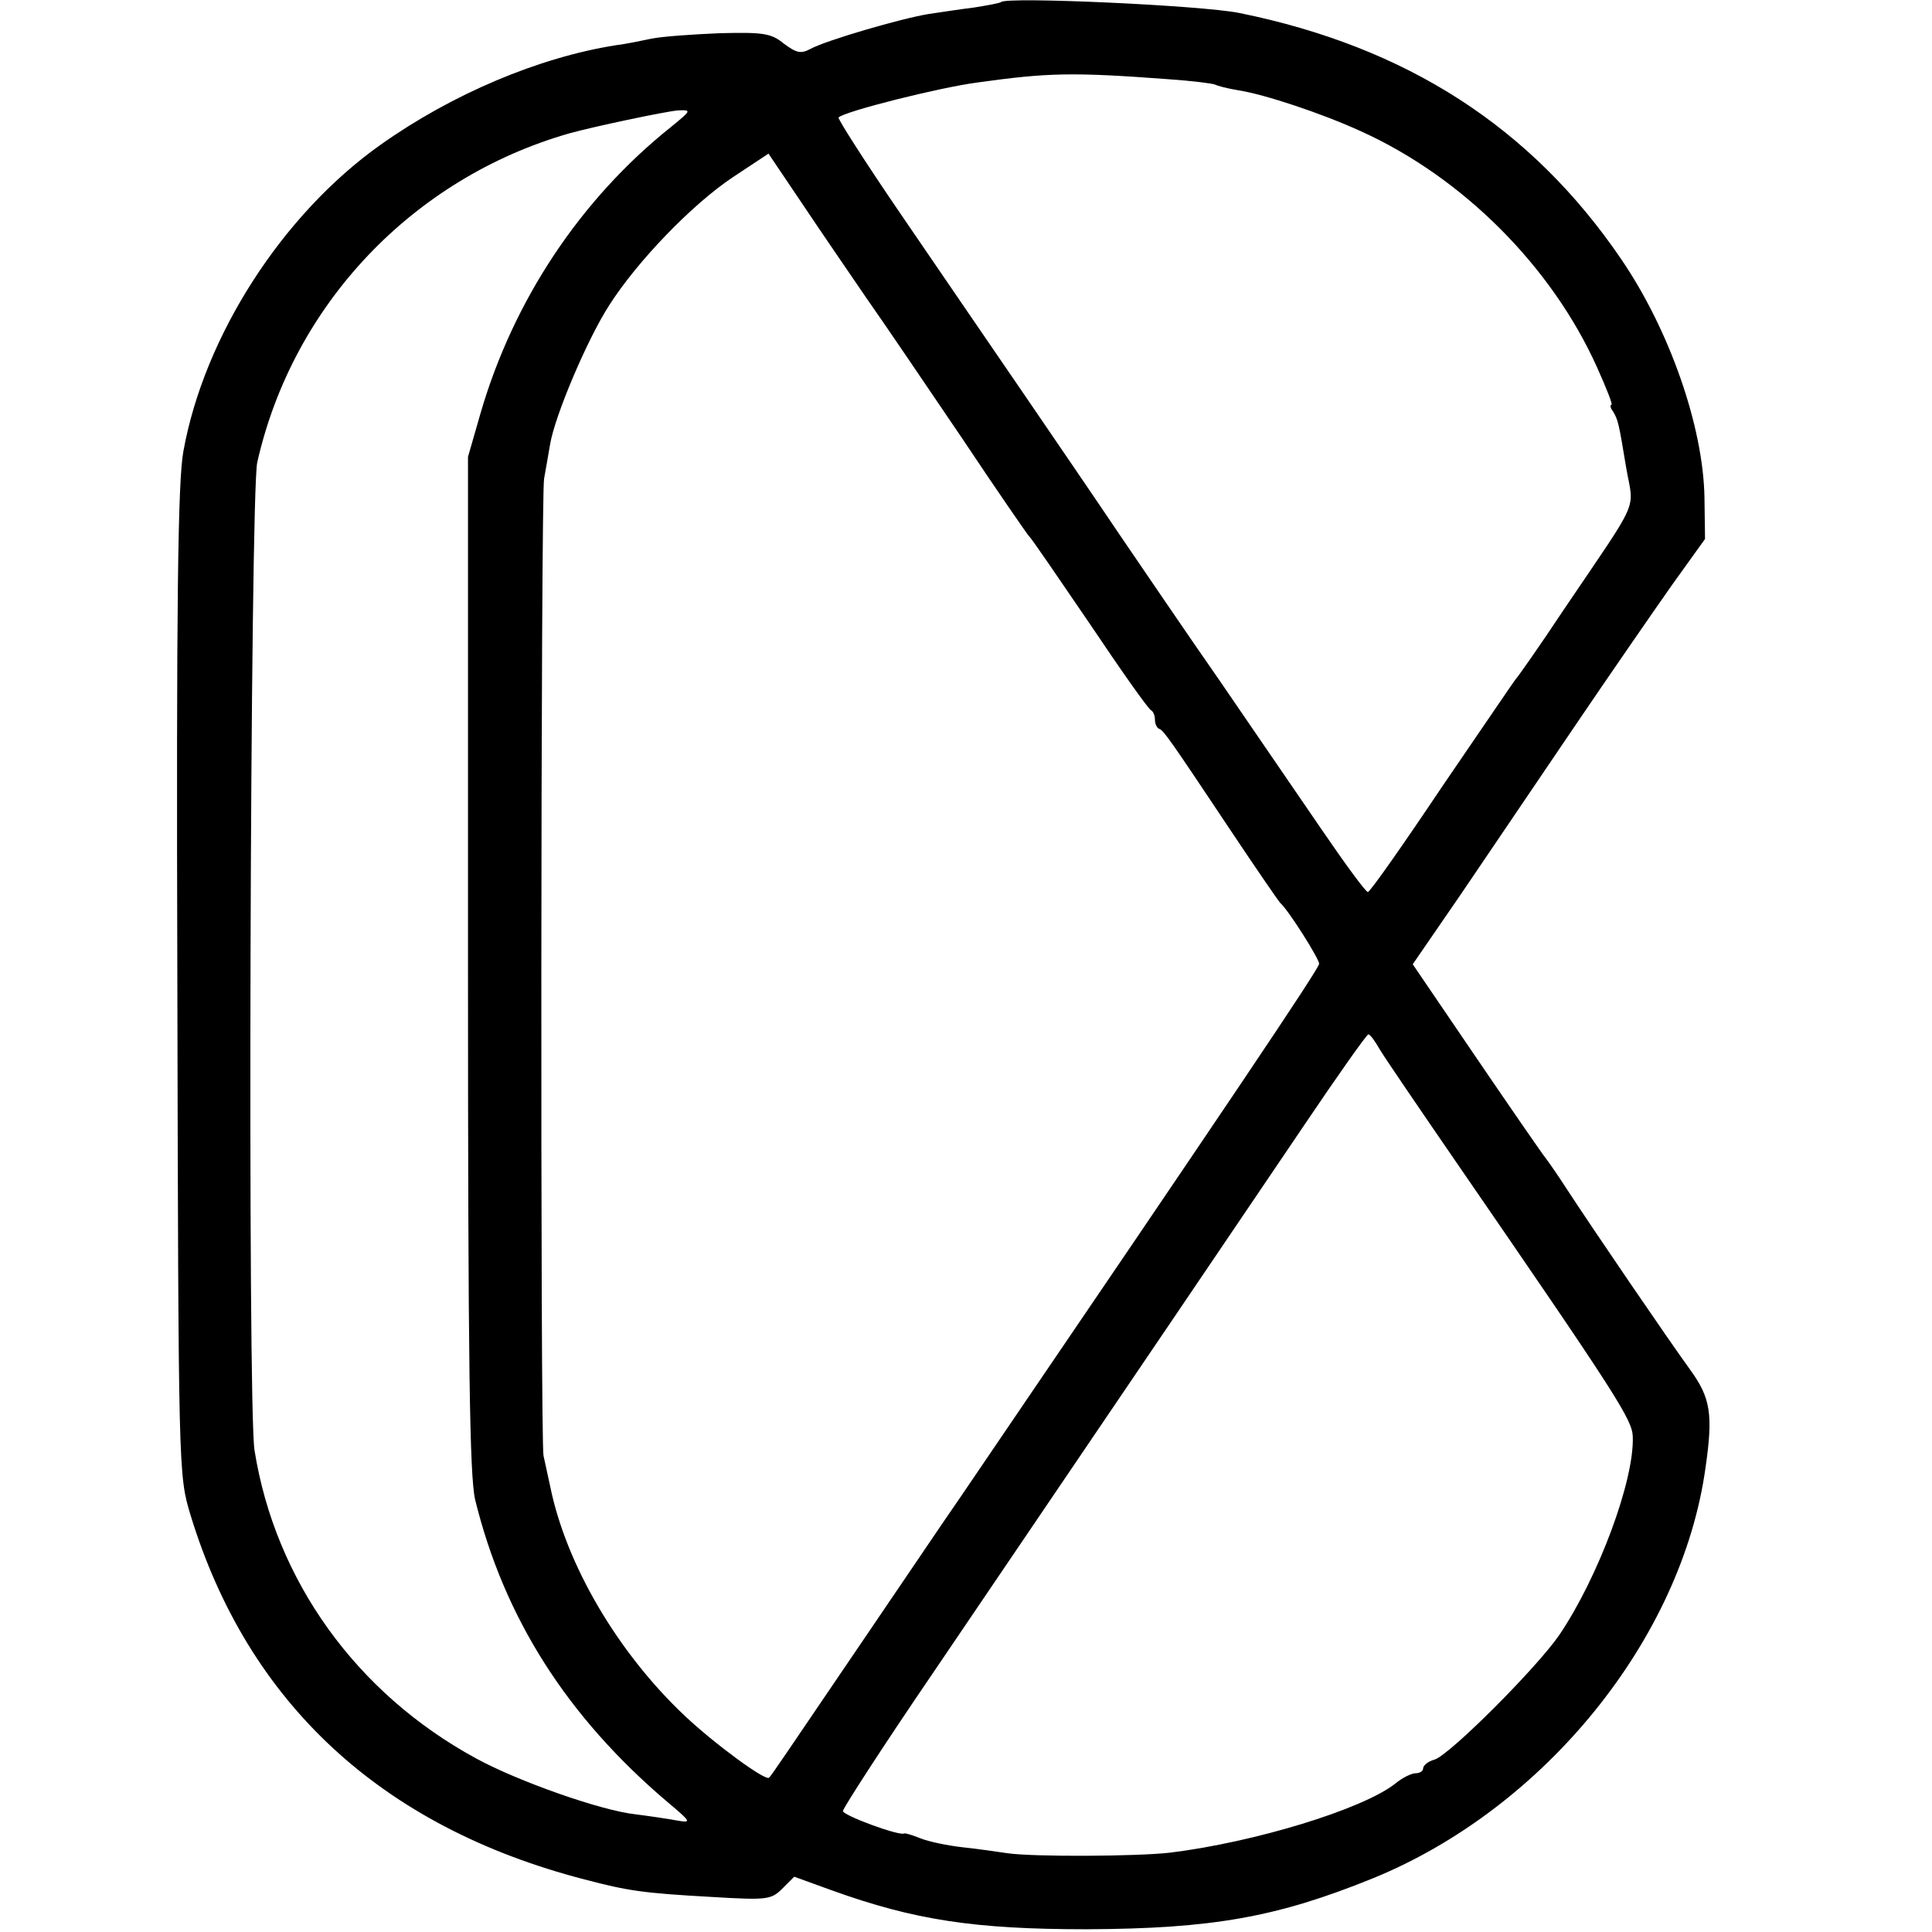
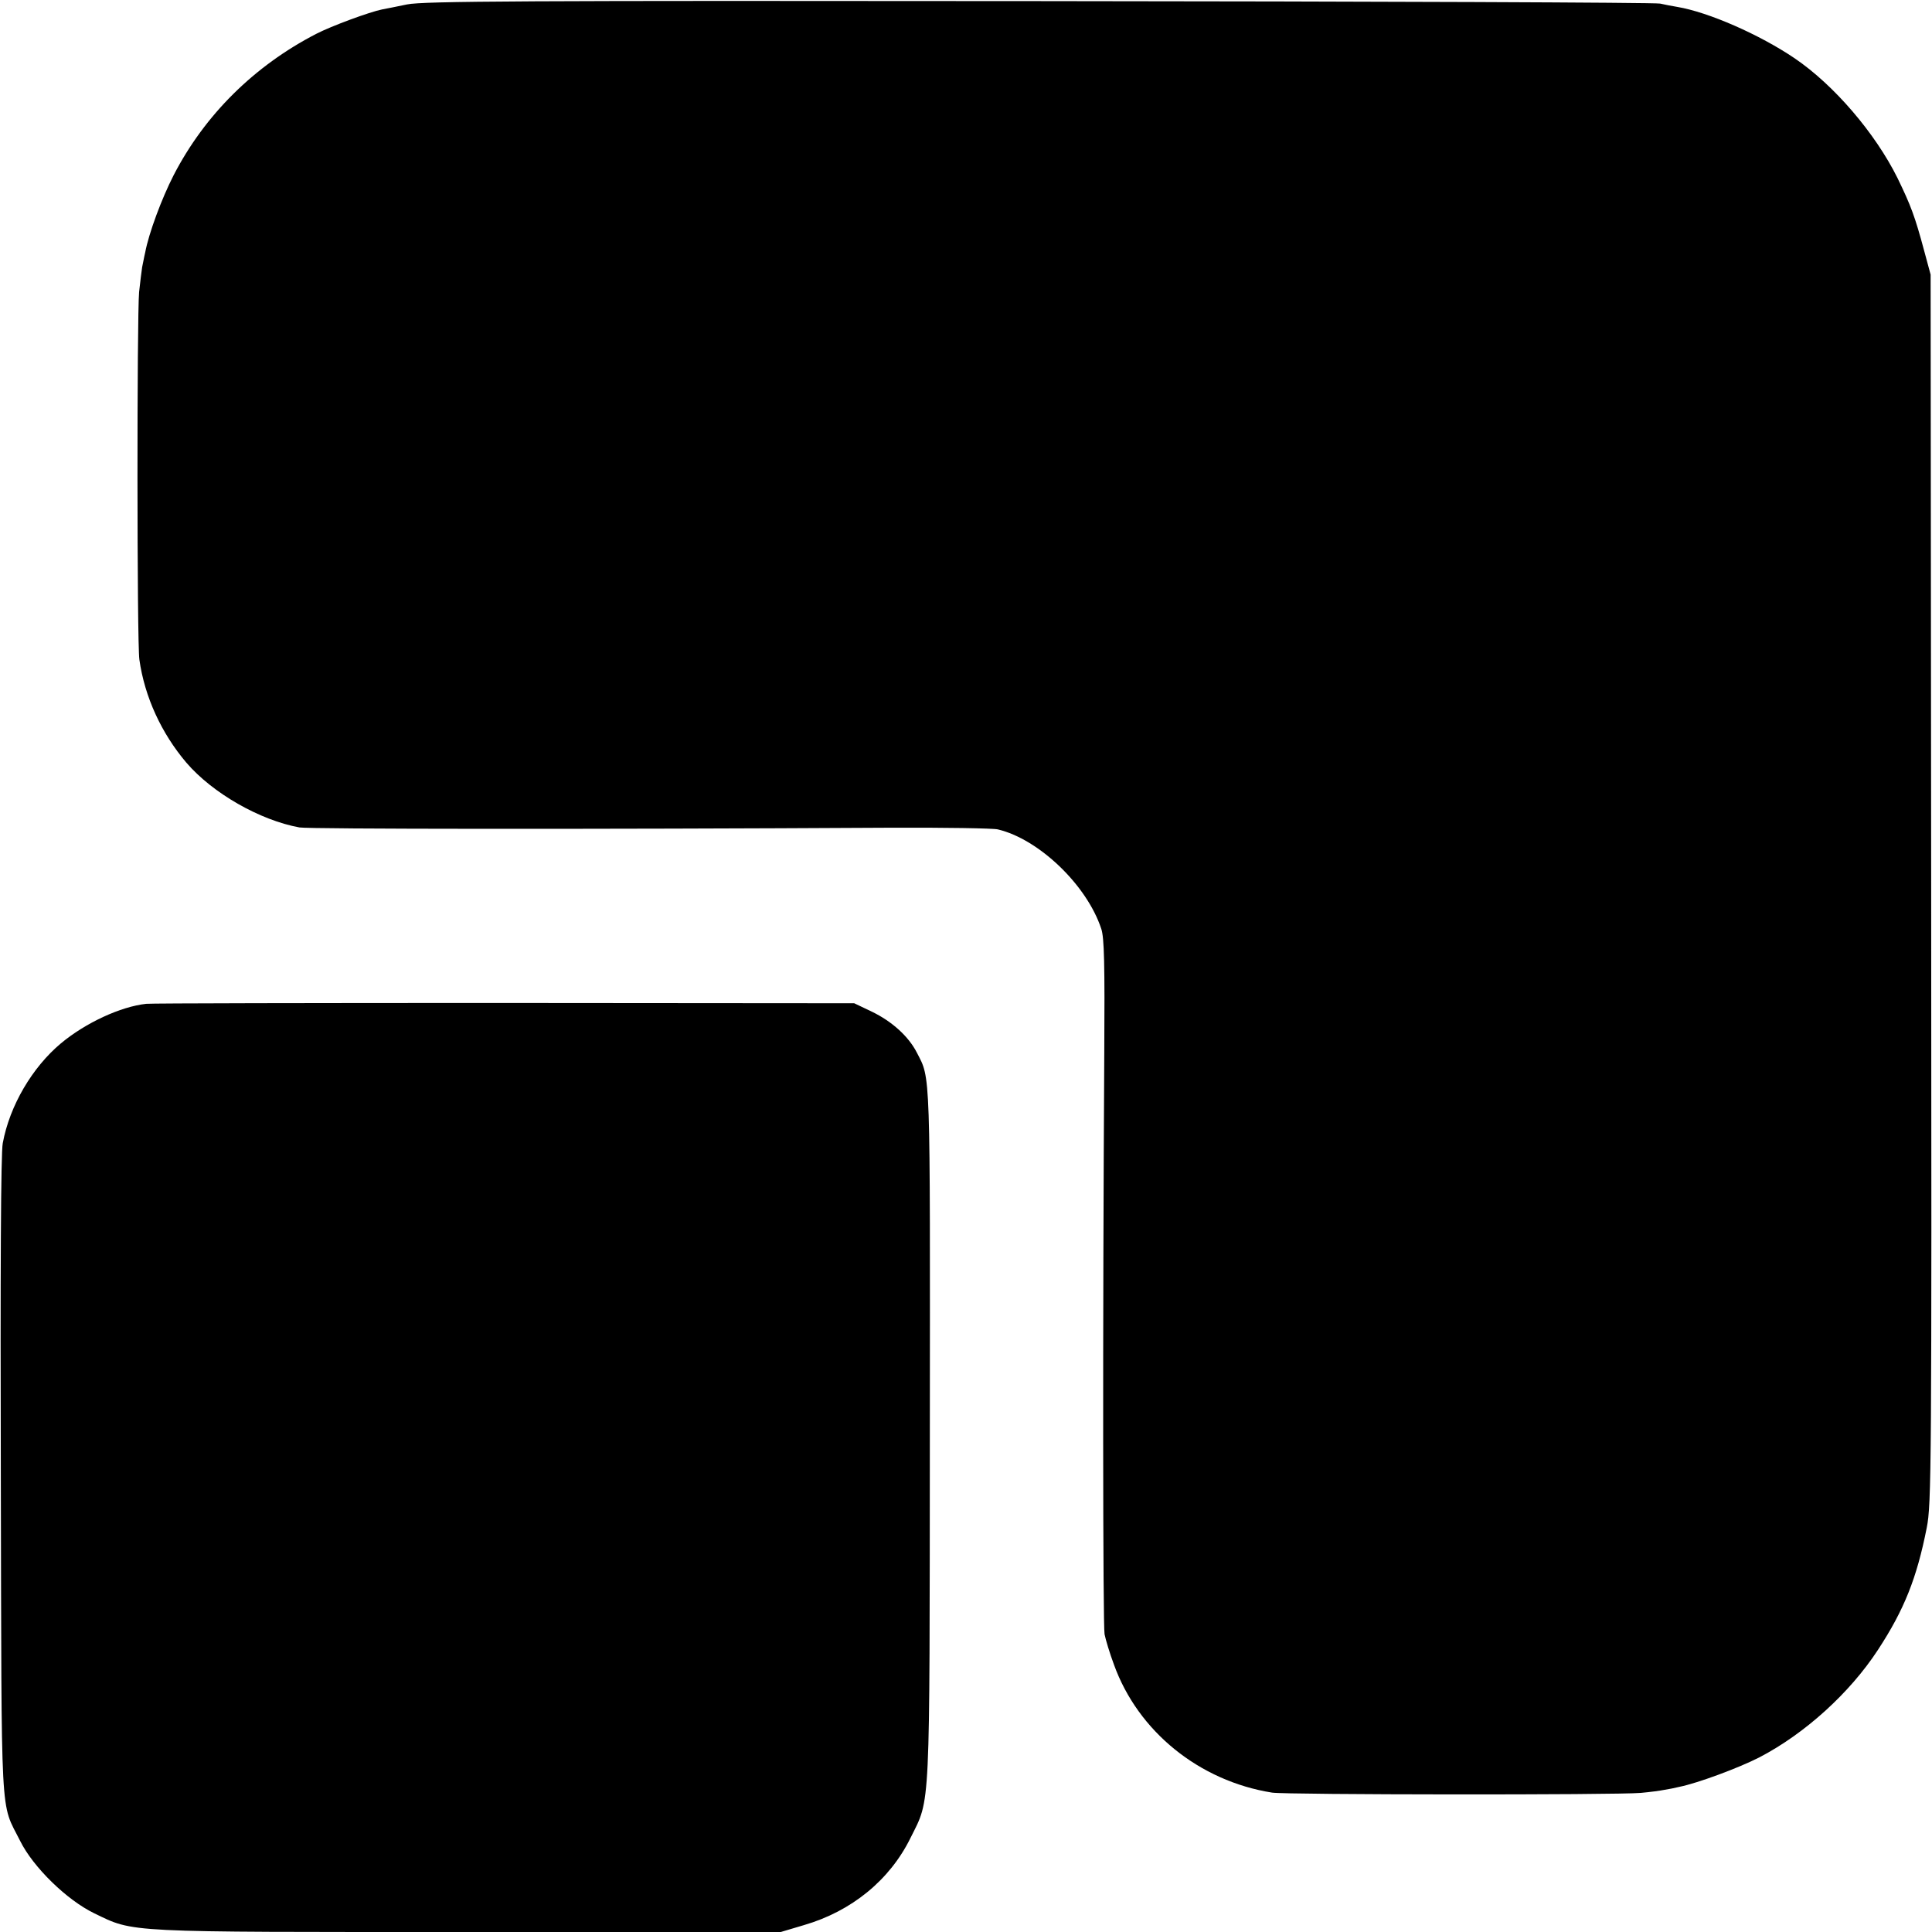
- <svg xmlns="http://www.w3.org/2000/svg" version="1.0" width="16pt" height="16pt" viewBox="0 0 16 16" preserveAspectRatio="xMidYMid meet">
-   <g transform="translate(0,16) scale(0.004533,-0.004533)" fill="#000000" stroke="none">
-     <path d="M1829 3526 c-2 -2 -24 -6 -49 -10 -25 -3 -63 -9 -84 -12 -49 -8 -187 -48 -216 -64 -17 -9 -25 -7 -48 10 -23 19 -38 21 -117 19 -49 -2 -106 -6 -125 -10 -19 -4 -48 -10 -65 -12 -140 -22 -299 -89 -430 -182 -179 -127 -322 -349 -360 -560 -10 -54 -13 -277 -11 -970 2 -897 2 -900 24 -973 105 -344 349 -570 720 -666 80 -21 107 -25 233 -32 100 -6 108 -5 128 15 l22 22 69 -25 c150 -54 260 -71 465 -71 230 1 348 22 523 93 314 128 565 438 608 751 14 97 9 127 -28 178 -42 58 -179 259 -224 328 -18 28 -37 55 -41 60 -5 6 -61 87 -125 181 l-117 172 88 128 c48 71 141 208 206 304 65 96 146 213 179 260 l61 85 -1 75 c-2 130 -64 307 -152 436 -164 241 -392 388 -698 450 -70 14 -424 30 -435 20z m305 -141 c44 -3 83 -8 86 -10 4 -2 22 -7 41 -10 51 -8 155 -43 225 -75 186 -84 349 -247 432 -432 17 -38 29 -68 26 -68 -3 0 -2 -6 3 -12 9 -16 10 -18 24 -103 14 -81 28 -49 -116 -262 -43 -65 -82 -120 -85 -123 -3 -3 -63 -92 -135 -197 -71 -106 -132 -193 -136 -193 -4 0 -42 52 -85 115 -44 64 -128 187 -187 273 -60 86 -142 207 -183 267 -41 61 -121 178 -177 260 -57 83 -156 228 -221 323 -65 95 -116 175 -114 177 10 11 185 55 254 64 129 18 174 19 348 6z m-909 -88 c-165 -132 -287 -316 -347 -522 l-23 -80 0 -925 c0 -738 3 -936 13 -980 53 -216 168 -397 352 -553 44 -37 44 -38 15 -33 -16 3 -50 8 -74 11 -64 7 -216 61 -291 102 -219 119 -367 325 -405 563 -13 78 -8 1748 5 1805 65 288 284 519 570 601 43 12 175 40 199 42 25 1 24 0 -14 -31z m358 -312 c31 -44 109 -159 174 -255 64 -96 120 -177 123 -180 4 -3 53 -75 111 -160 57 -85 107 -156 112 -158 4 -2 7 -10 7 -17 0 -7 3 -15 8 -17 8 -3 18 -17 132 -188 46 -69 86 -127 89 -130 15 -13 71 -102 71 -111 0 -9 -163 -251 -655 -974 -34 -49 -110 -162 -170 -250 -153 -225 -176 -260 -180 -263 -6 -7 -100 62 -154 113 -122 115 -217 276 -246 420 -5 22 -10 47 -12 55 -6 24 -5 1752 1 1785 3 17 8 45 11 63 9 53 68 192 108 254 51 80 151 184 226 234 l65 43 62 -92 c34 -51 87 -128 117 -172z m938 -1373 c9 -15 71 -106 137 -202 298 -433 324 -474 325 -505 3 -80 -63 -257 -134 -362 -41 -60 -200 -219 -228 -228 -12 -3 -21 -11 -21 -16 0 -5 -6 -9 -14 -9 -7 0 -24 -8 -37 -19 -60 -47 -257 -107 -411 -126 -60 -7 -251 -8 -298 -1 -19 3 -56 8 -83 11 -26 3 -60 10 -75 16 -15 6 -28 10 -30 9 -9 -5 -112 33 -112 41 0 5 73 118 163 250 396 584 573 845 679 1002 62 92 115 167 118 167 3 0 12 -12 21 -28z" />
+ <svg xmlns="http://www.w3.org/2000/svg" version="1.0" width="700pt" height="700pt" viewBox="0 0 700 700" preserveAspectRatio="xMidYMid meet">
+   <g transform="translate(0,700) scale(0.1,-0.1)" fill="#000000" stroke="none">
+     <path d="M1475 6984 c-38 -8 -79 -16 -90 -18 -45 -9 -184 -60 -240 -89 -224 -116 -403 -293 -516 -512 -43 -84 -90 -210 -103 -280 -4 -16 -8 -40 -11 -53 -2 -13 -7 -53 -11 -90 -8 -87 -8 -1273 1 -1332 19 -135 80 -267 170 -373 95 -111 267 -209 410 -235 35 -6 1051 -7 2135 -1 201 1 379 -2 395 -6 149 -35 323 -202 375 -360 11 -31 13 -131 11 -450 -6 -984 -5 -2073 1 -2106 4 -20 19 -70 34 -110 87 -242 309 -422 573 -464 50 -8 1245 -9 1336 -1 33 3 71 8 85 11 14 2 39 7 55 11 65 13 214 68 290 107 165 86 327 233 429 389 95 145 141 260 177 443 17 85 18 210 16 2315 l-2 2225 -23 85 c-34 127 -49 166 -97 265 -81 163 -230 337 -373 434 -127 86 -312 167 -425 186 -18 3 -45 8 -62 12 -16 4 -1029 8 -2250 9 -1873 2 -2231 0 -2290 -12z" />
+     <path d="M530 3363 c-93 -10 -220 -69 -309 -143 -104 -87 -186 -226 -211 -362 -7 -33 -9 -472 -7 -1208 3 -1282 -3 -1174 70 -1320 47 -95 169 -214 268 -262 147 -71 100 -68 1358 -68 l1130 0 84 25 c172 50 311 163 386 316 73 147 69 74 70 1464 1 1335 3 1284 -47 1381 -30 59 -90 113 -162 148 l-65 31 -1265 1 c-696 0 -1281 -1 -1300 -3z" />
  </g>
</svg>
